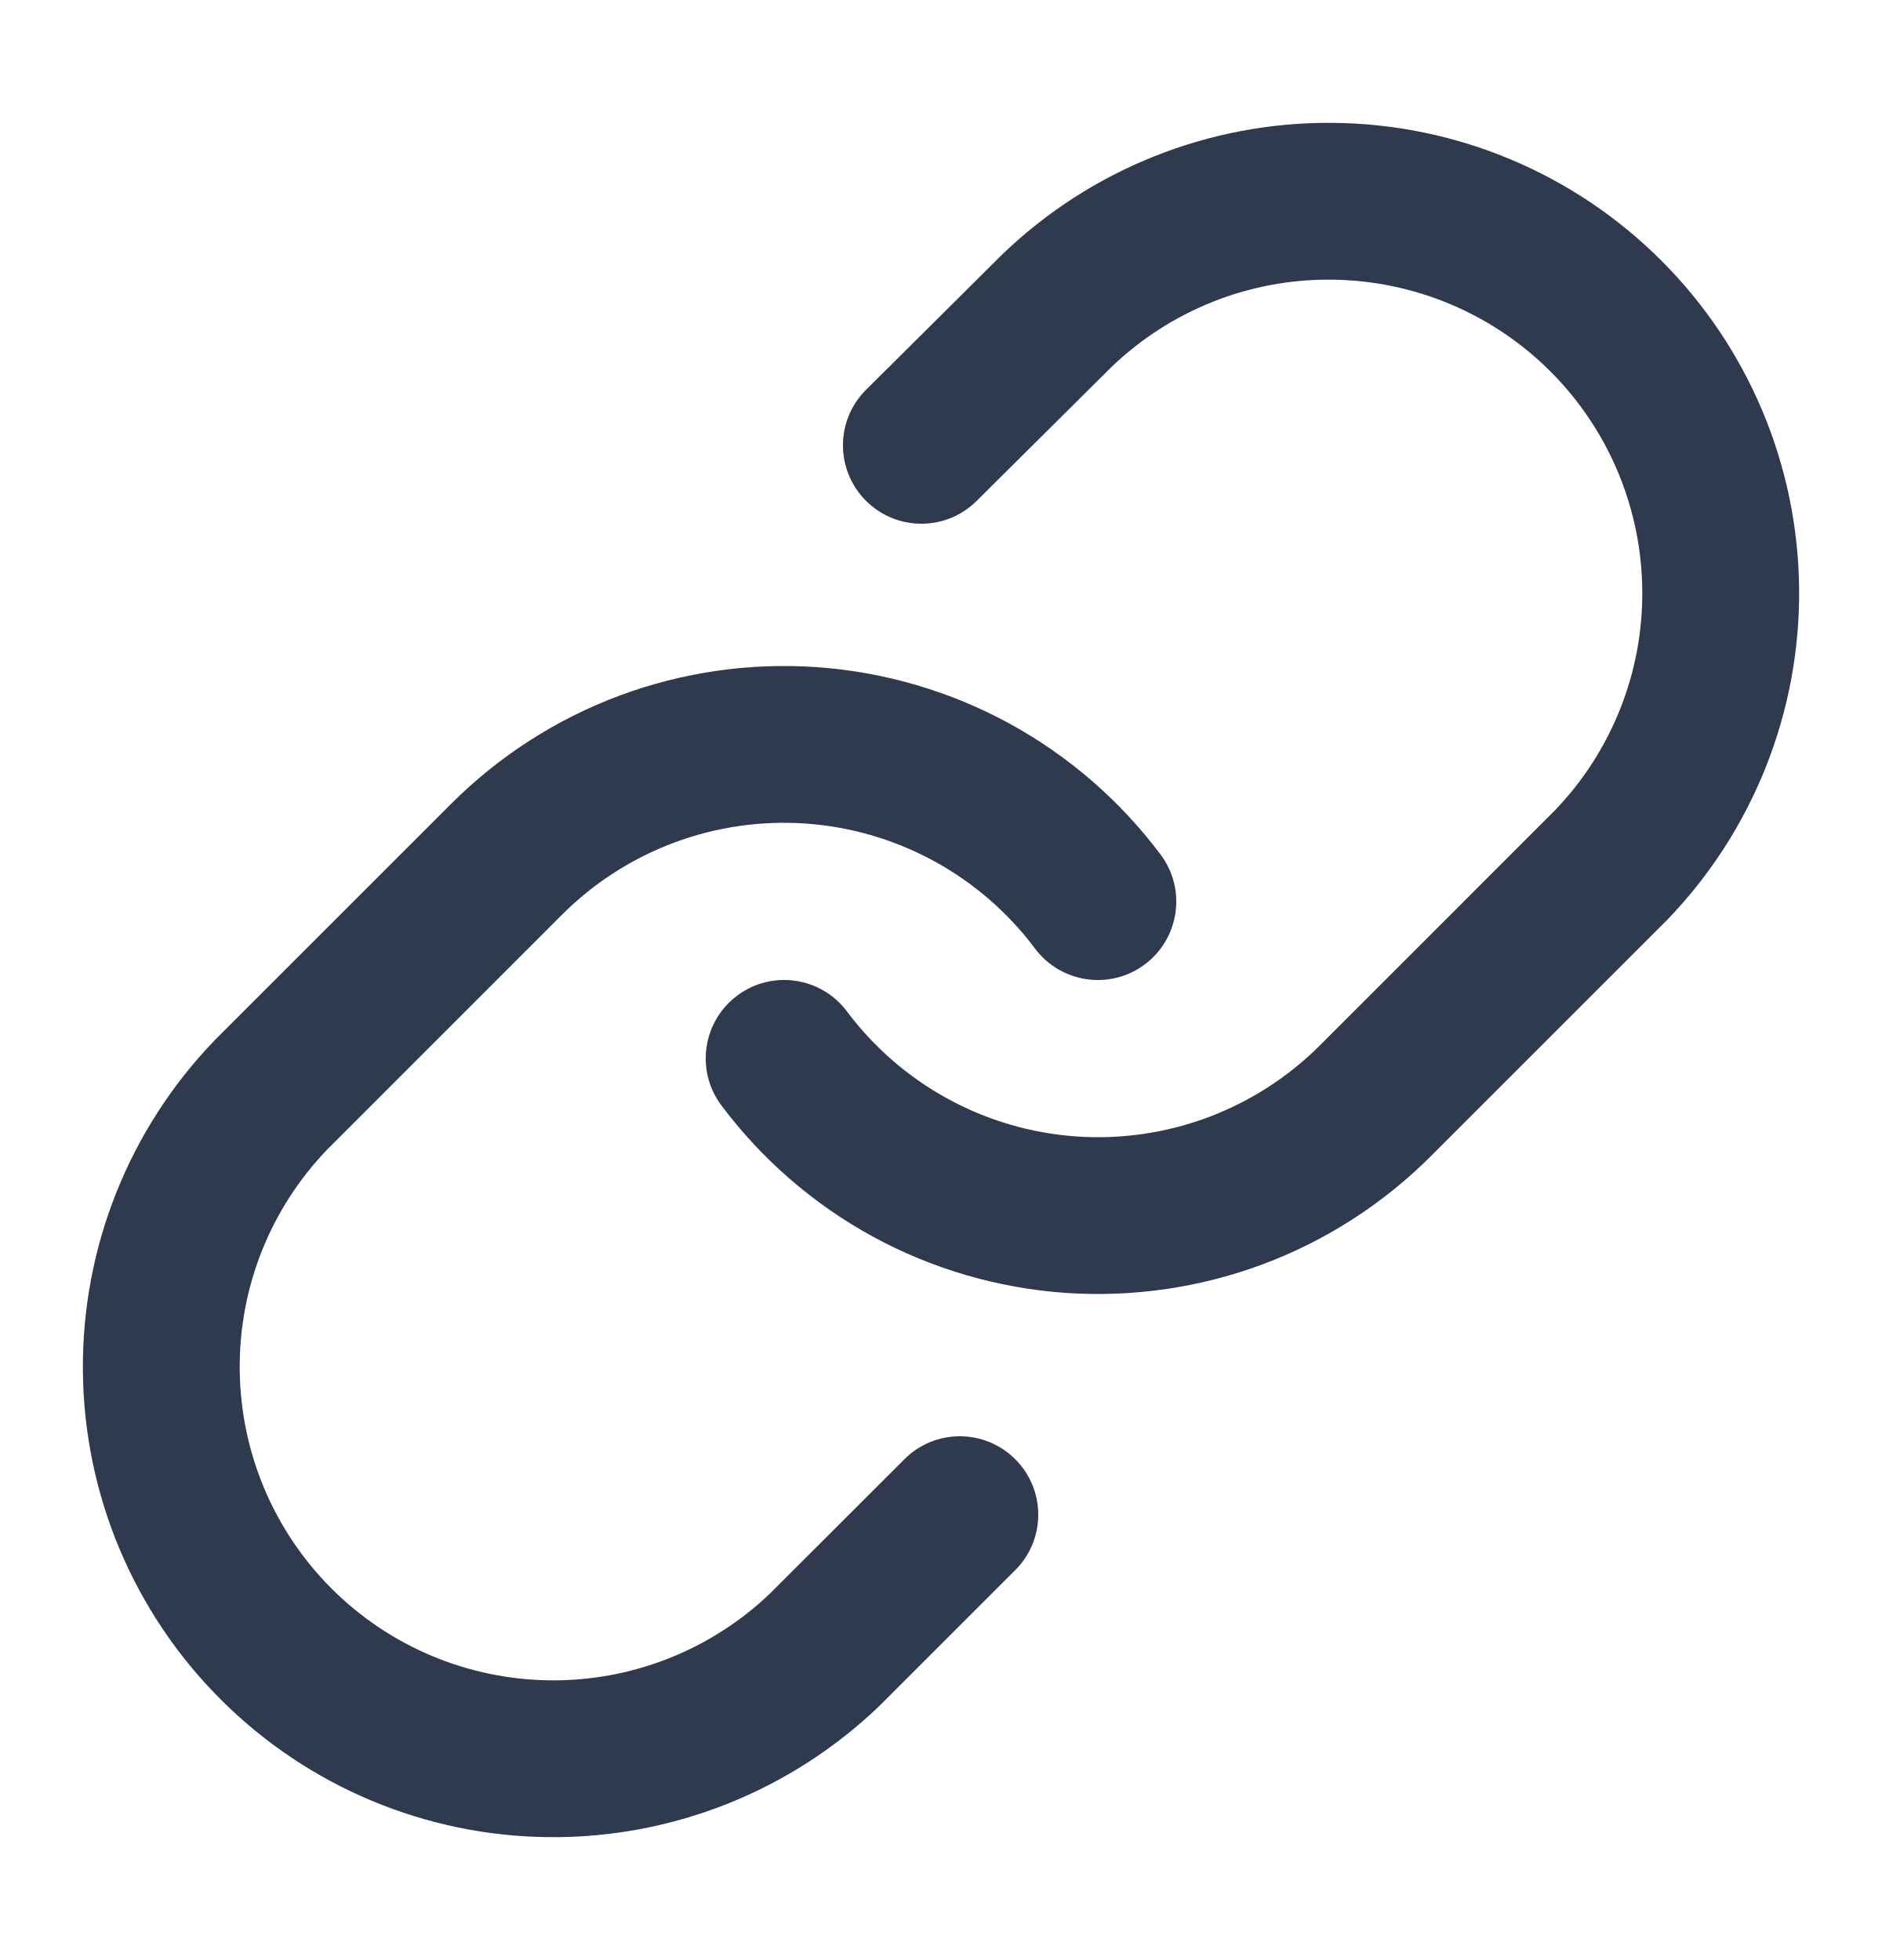
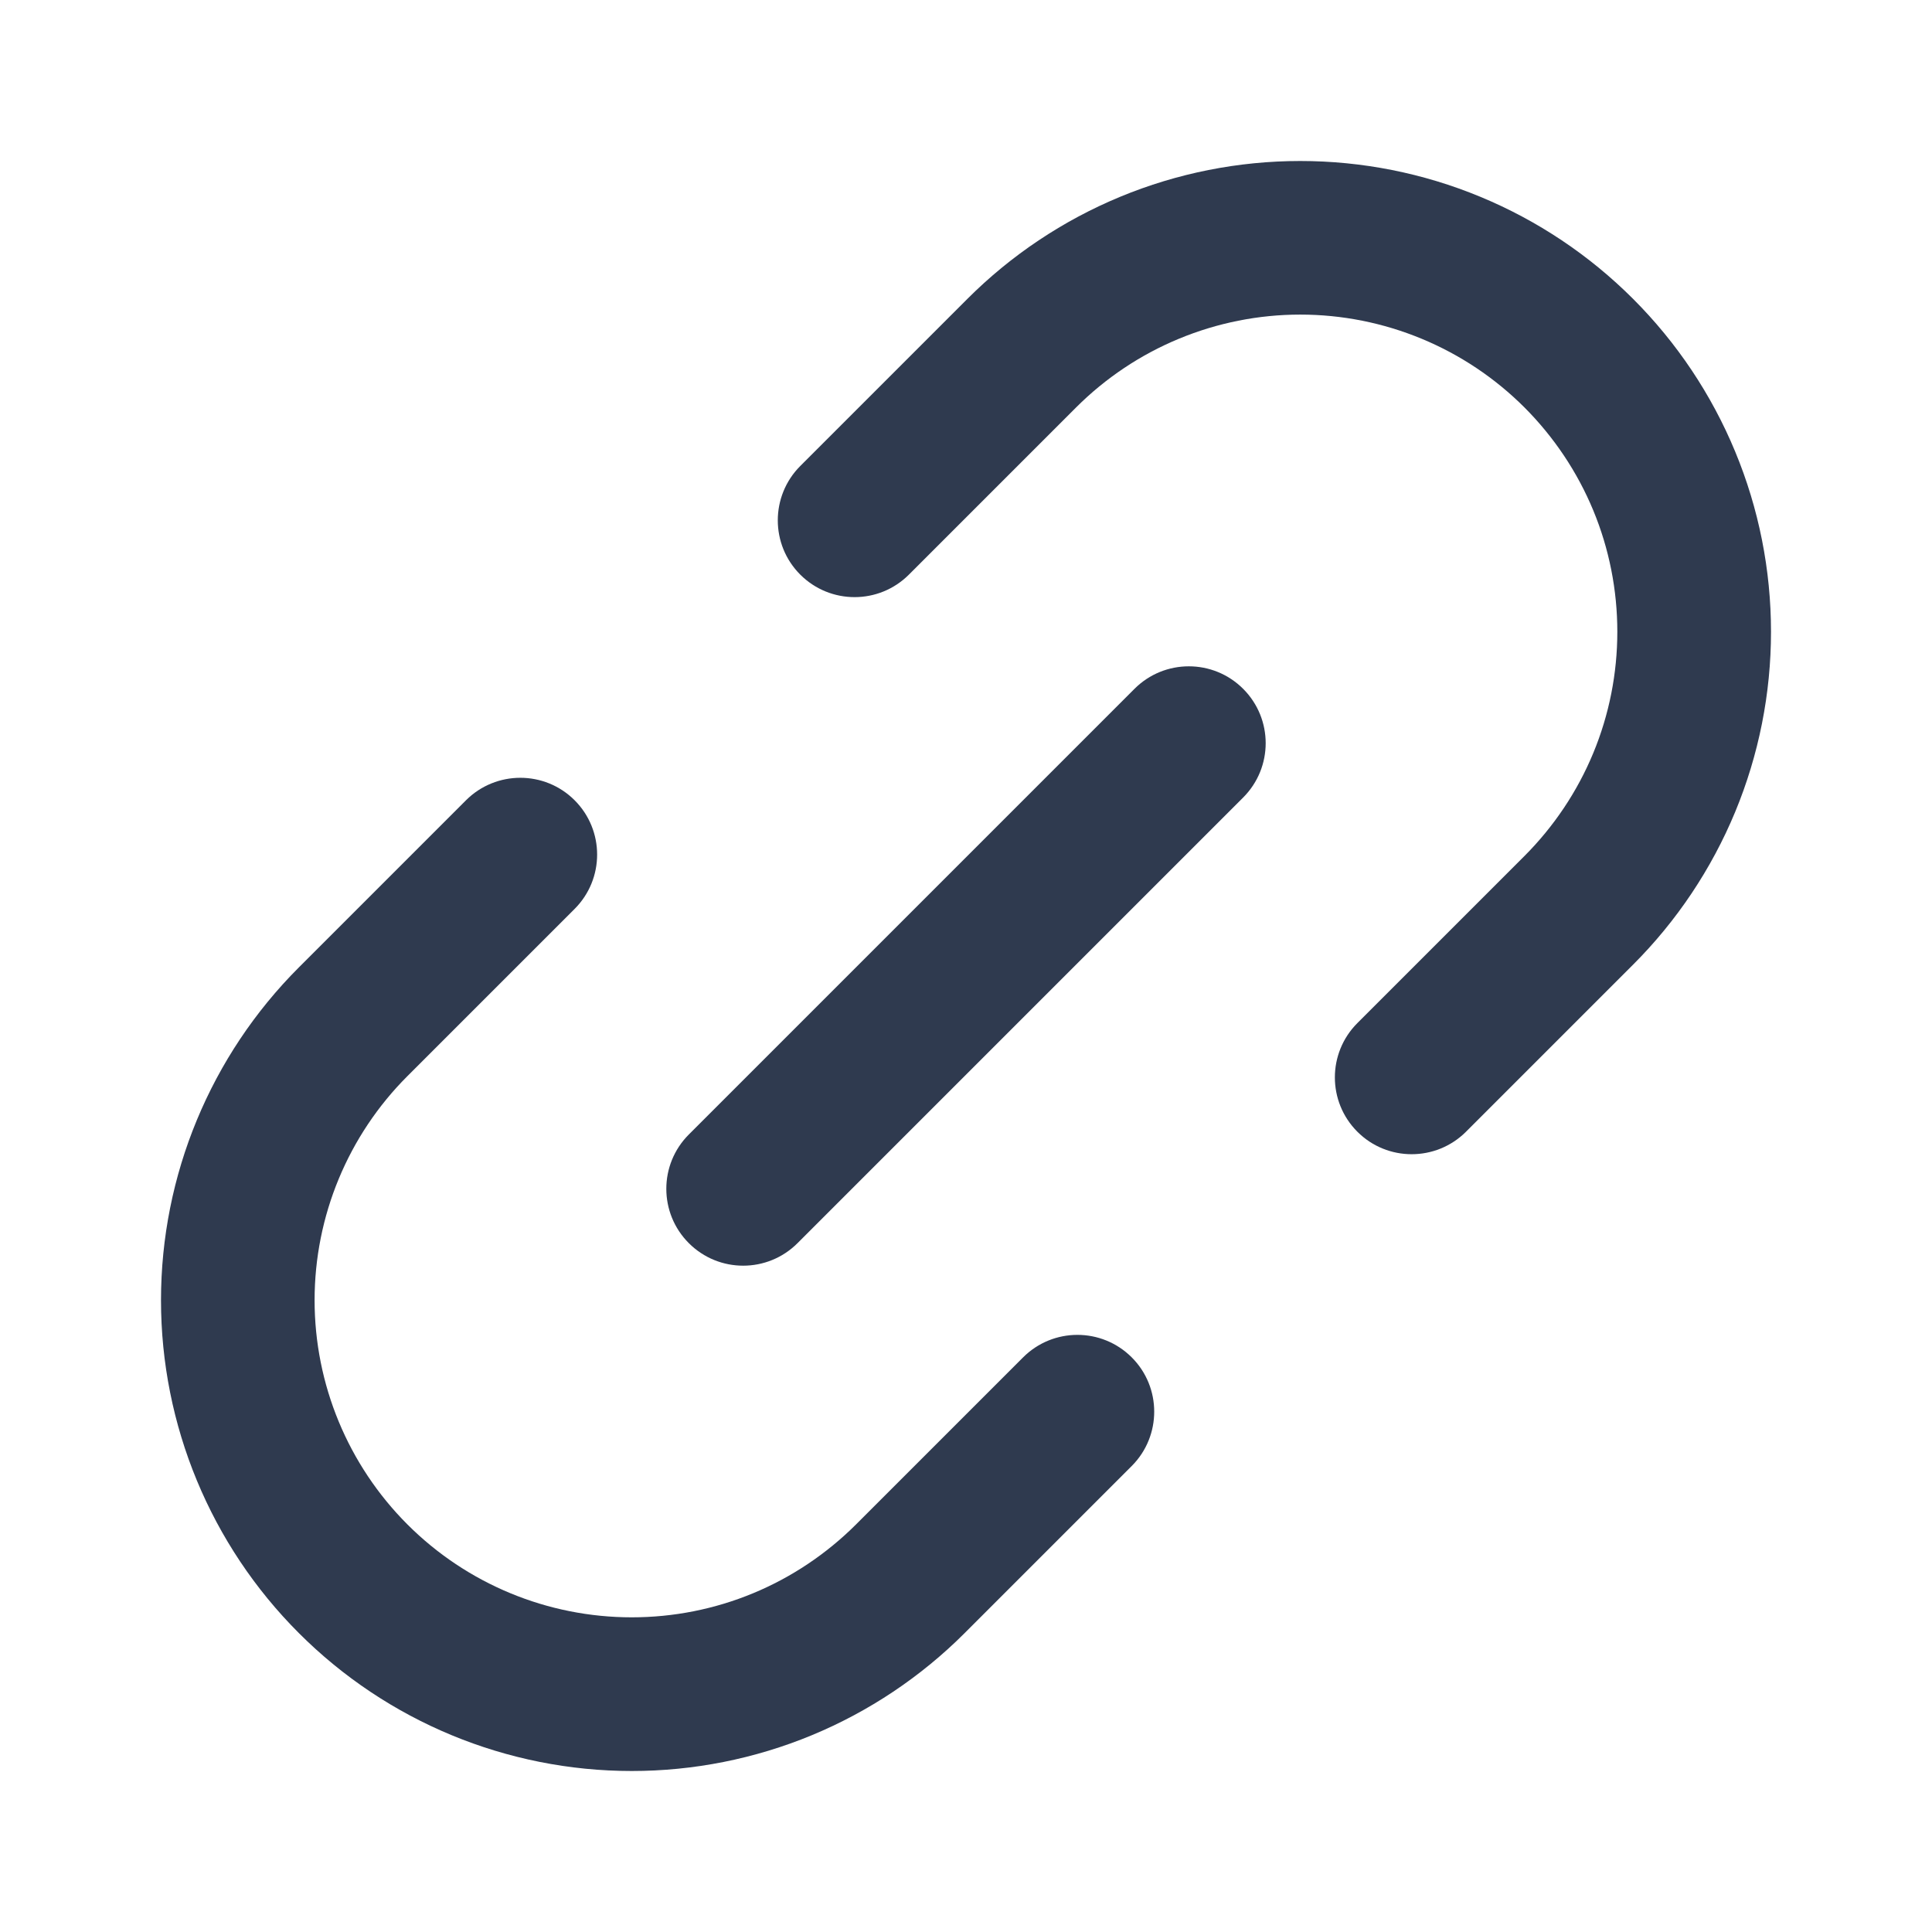
- <svg xmlns="http://www.w3.org/2000/svg" width="24" height="25" viewBox="0 0 24 25" fill="none">
-   <path fill-rule="evenodd" clip-rule="evenodd" d="M12.775 3.251C13.907 2.158 15.422 1.553 16.996 1.567C18.569 1.58 20.074 2.211 21.186 3.324C22.299 4.436 22.93 5.941 22.943 7.514C22.957 9.087 22.352 10.603 21.259 11.735L21.247 11.747L18.247 14.747C18.247 14.747 18.247 14.747 18.247 14.747C17.639 15.355 16.907 15.826 16.101 16.127C15.295 16.427 14.433 16.551 13.575 16.49C12.717 16.428 11.882 16.183 11.127 15.771C10.372 15.358 9.715 14.788 9.199 14.099C8.868 13.657 8.959 13.03 9.401 12.699C9.843 12.368 10.47 12.459 10.801 12.901C11.144 13.36 11.583 13.74 12.086 14.015C12.589 14.29 13.146 14.454 13.718 14.495C14.29 14.536 14.864 14.453 15.402 14.253C15.939 14.052 16.427 13.739 16.833 13.333L19.826 10.339C20.551 9.586 20.953 8.578 20.943 7.532C20.934 6.483 20.514 5.48 19.772 4.738C19.03 3.996 18.027 3.576 16.978 3.567C15.932 3.557 14.924 3.959 14.17 4.685L12.455 6.389C12.063 6.779 11.43 6.777 11.041 6.385C10.651 5.993 10.653 5.36 11.045 4.971L12.765 3.261L12.775 3.251ZM7.899 8.873C8.705 8.573 9.567 8.449 10.425 8.51C11.283 8.572 12.118 8.817 12.873 9.229C13.628 9.642 14.285 10.212 14.801 10.901C15.132 11.343 15.041 11.97 14.599 12.301C14.157 12.632 13.53 12.541 13.199 12.099C12.856 11.64 12.417 11.26 11.914 10.985C11.411 10.71 10.854 10.546 10.282 10.505C9.71 10.464 9.136 10.547 8.598 10.747C8.061 10.948 7.573 11.261 7.167 11.667L4.174 14.661C3.449 15.414 3.047 16.422 3.057 17.468C3.066 18.517 3.486 19.52 4.228 20.262C4.97 21.004 5.973 21.424 7.022 21.433C8.068 21.442 9.076 21.041 9.829 20.316L11.533 18.613C11.923 18.222 12.556 18.222 12.947 18.613C13.338 19.003 13.338 19.637 12.947 20.027L11.237 21.737L11.225 21.749C10.093 22.842 8.577 23.447 7.004 23.433C5.431 23.42 3.926 22.789 2.814 21.676C1.701 20.564 1.07 19.059 1.057 17.486C1.043 15.912 1.648 14.397 2.741 13.265L2.753 13.253L5.753 10.253C5.753 10.253 5.753 10.253 5.753 10.253C6.361 9.645 7.093 9.174 7.899 8.873Z" fill="#2F3A4F" />
+ <svg xmlns="http://www.w3.org/2000/svg" width="24" height="24" viewBox="0 0 24 24" fill="none">
+   <path d="M3.908 16.152C3.908 15.107 4.323 14.105 5.062 13.367L7.138 11.291C7.511 10.918 7.511 10.314 7.138 9.941C6.766 9.569 6.162 9.569 5.789 9.941L3.713 12.017C2.616 13.114 2 14.601 2 16.152C2 17.703 2.616 19.191 3.713 20.287C4.809 21.384 6.297 22 7.848 22C8.616 22 9.376 21.849 10.086 21.555C10.795 21.261 11.44 20.83 11.983 20.287L14.059 18.211C14.431 17.838 14.431 17.234 14.059 16.862C13.686 16.489 13.082 16.489 12.709 16.862L10.633 18.938C10.267 19.303 9.833 19.594 9.355 19.792C8.877 19.99 8.365 20.091 7.848 20.091C6.803 20.091 5.801 19.677 5.062 18.938C4.323 18.199 3.908 17.197 3.908 16.152Z" fill="#2F3A4F" />
+   <path d="M9.941 5.789C9.569 6.162 9.569 6.766 9.941 7.138C10.314 7.511 10.918 7.511 11.291 7.138L13.367 5.062C13.733 4.696 14.167 4.406 14.645 4.208C15.123 4.01 15.635 3.908 16.152 3.908C16.67 3.908 17.182 4.01 17.66 4.208C18.138 4.406 18.572 4.696 18.938 5.062C19.303 5.428 19.594 5.862 19.792 6.34C19.99 6.818 20.091 7.33 20.091 7.848C20.091 8.365 19.99 8.877 19.792 9.355C19.594 9.833 19.303 10.267 18.938 10.633L16.862 12.709C16.489 13.082 16.489 13.686 16.862 14.059C17.234 14.431 17.838 14.431 18.211 14.059L20.287 11.983C20.83 11.44 21.261 10.795 21.555 10.086C21.849 9.376 22 8.616 22 7.848C22 7.08 21.849 6.319 21.555 5.61C21.261 4.9 20.83 4.256 20.287 3.713C19.744 3.17 19.1 2.739 18.39 2.445C17.681 2.151 16.92 2 16.152 2C15.384 2 14.624 2.151 13.914 2.445C13.205 2.739 12.56 3.17 12.017 3.713L9.941 5.789Z" fill="#2F3A4F" />
+   <path d="M8.557 14.093C8.184 14.466 8.184 15.07 8.557 15.443C8.93 15.816 9.534 15.816 9.907 15.443L15.443 9.907C15.816 9.534 15.816 8.93 15.443 8.557C15.07 8.184 14.466 8.184 14.093 8.557L8.557 14.093Z" fill="#2F3A4F" />
</svg>
